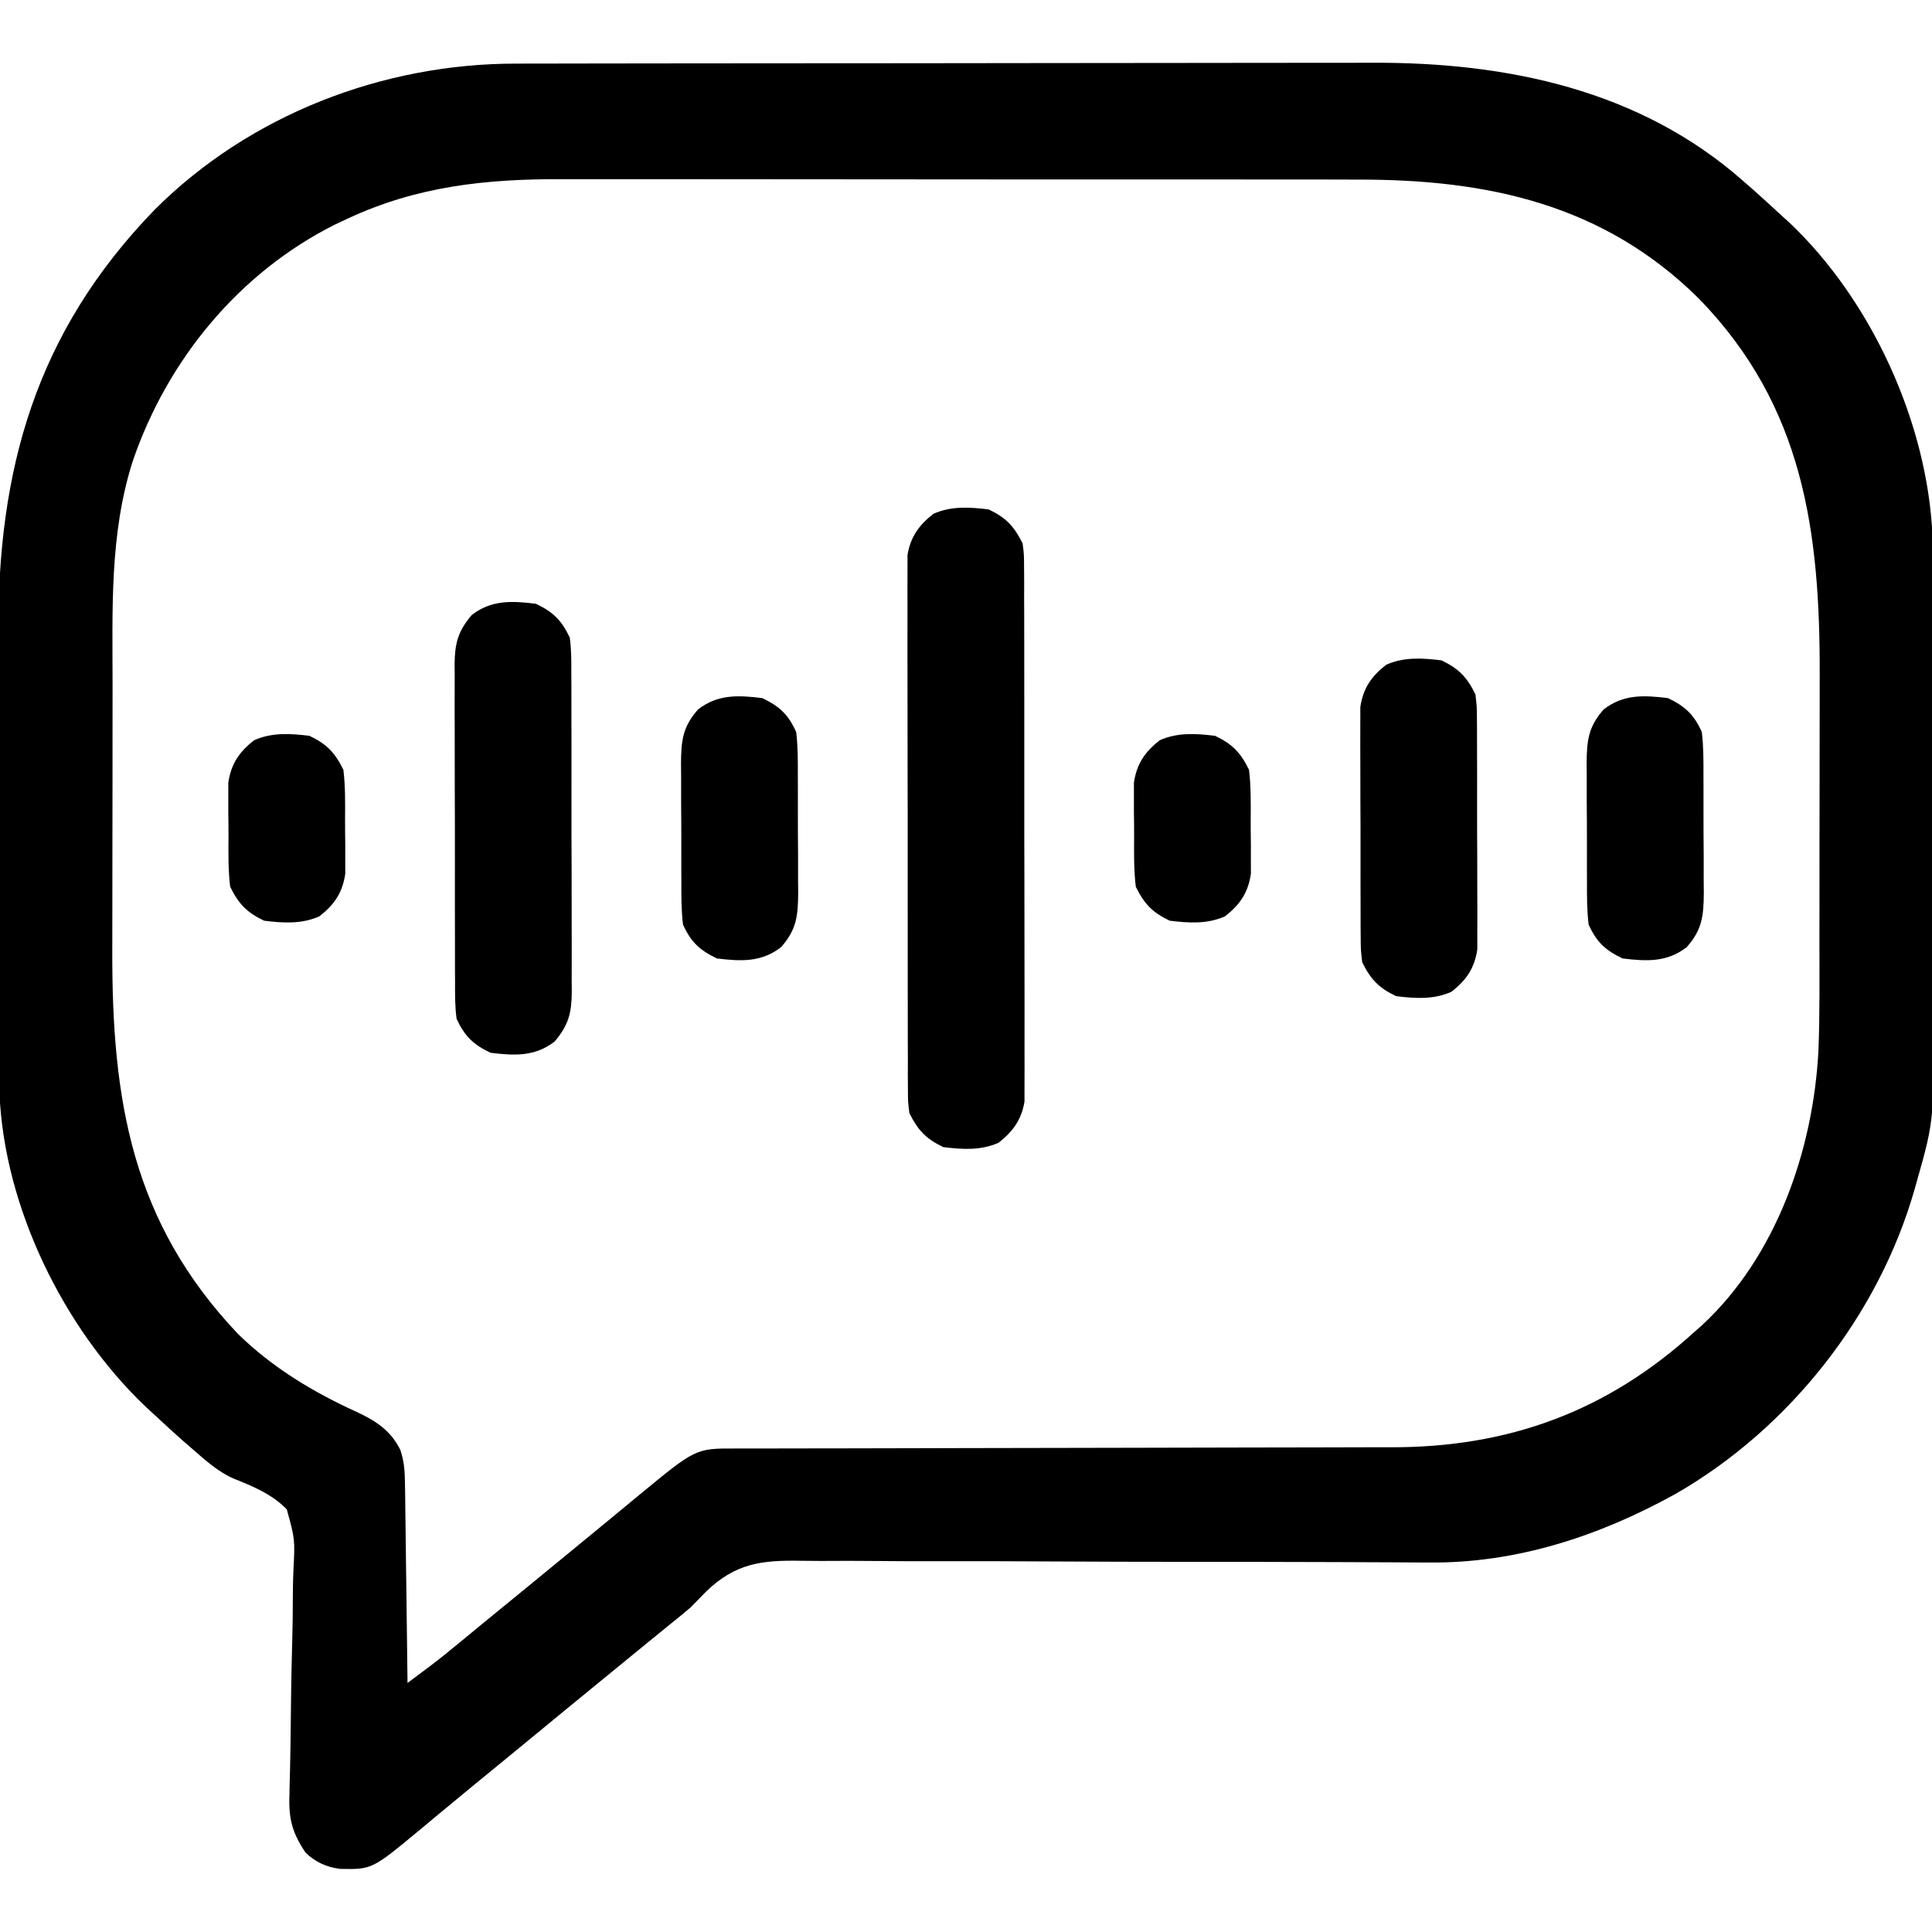
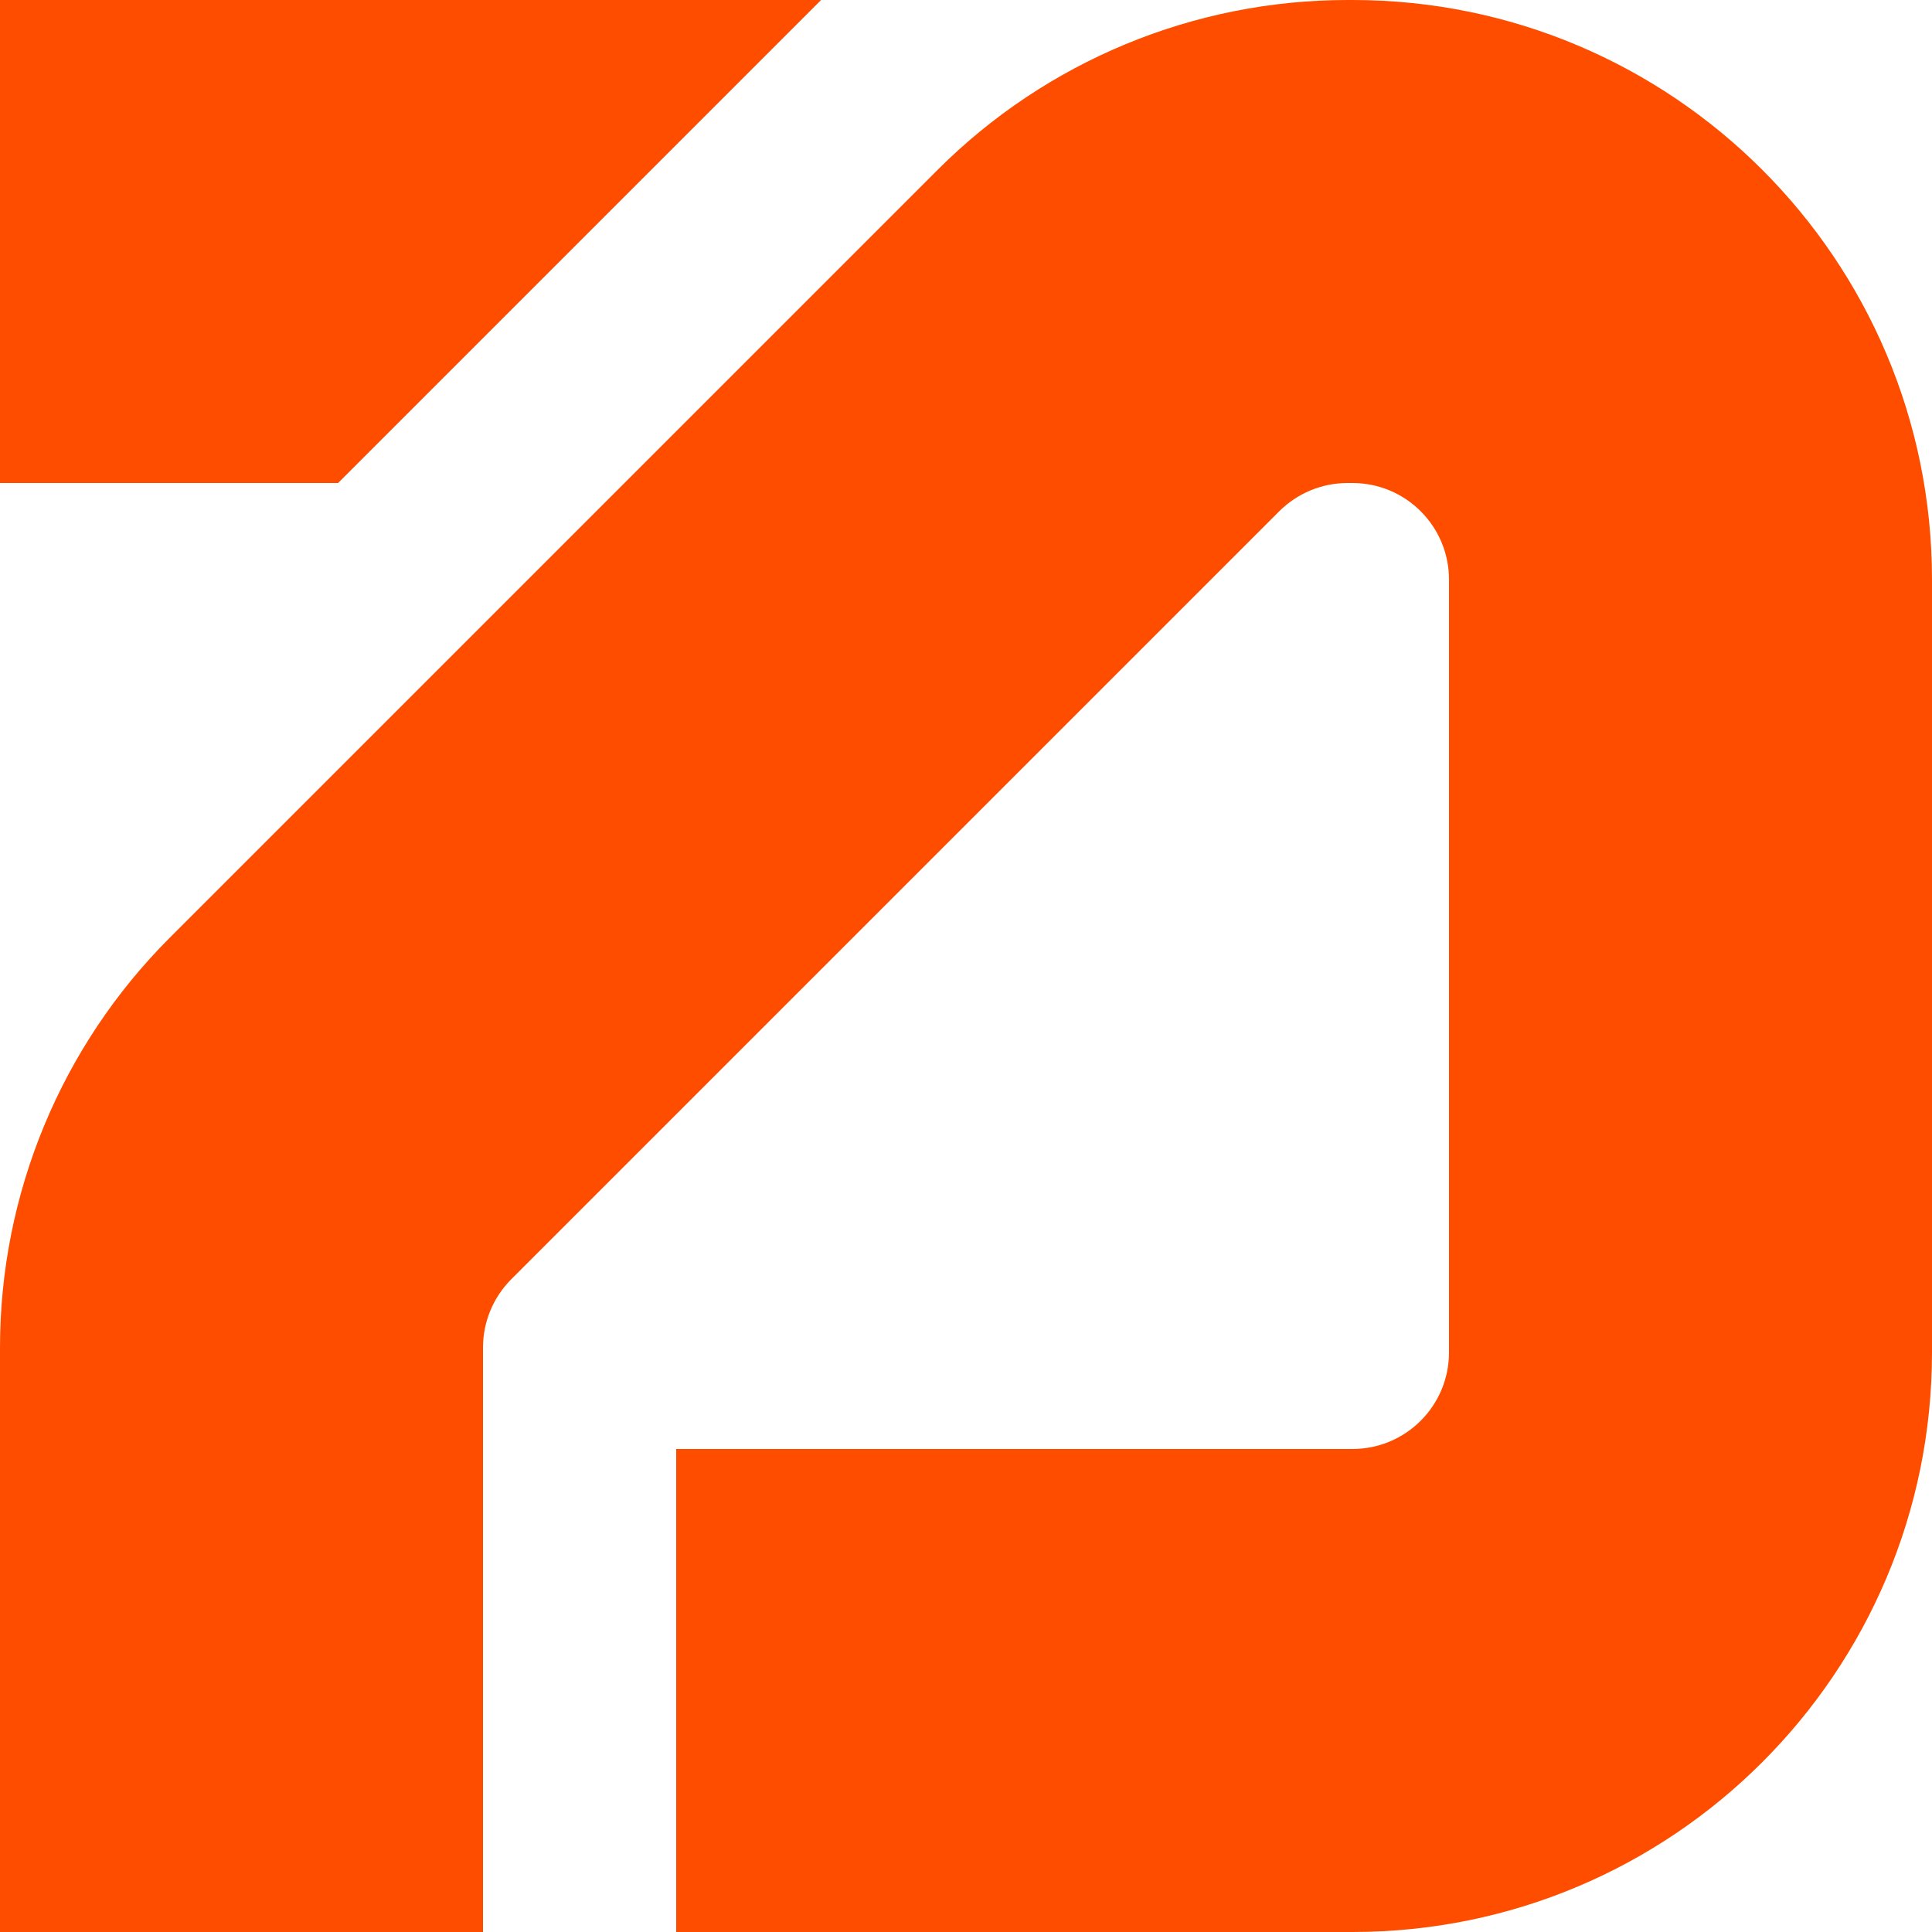
- <svg xmlns="http://www.w3.org/2000/svg" version="1.1" width="512" height="512">
-   <path d="M0 0 C1.056 -0.003 2.112 -0.006 3.2 -0.009 C6.721 -0.018 10.242 -0.019 13.762 -0.021 C16.294 -0.025 18.826 -0.03 21.358 -0.036 C28.227 -0.049 35.095 -0.055 41.963 -0.06 C46.261 -0.063 50.559 -0.067 54.856 -0.071 C66.781 -0.083 78.705 -0.094 90.629 -0.097 C91.391 -0.097 92.153 -0.098 92.938 -0.098 C93.702 -0.098 94.466 -0.098 95.252 -0.098 C96.8 -0.099 98.347 -0.099 99.894 -0.1 C100.662 -0.1 101.429 -0.1 102.22 -0.1 C114.635 -0.104 127.05 -0.122 139.466 -0.145 C152.245 -0.169 165.025 -0.181 177.805 -0.182 C184.967 -0.183 192.128 -0.189 199.29 -0.207 C206.036 -0.224 212.781 -0.226 219.526 -0.217 C221.989 -0.216 224.451 -0.221 226.914 -0.231 C262.464 -0.366 297.784 6.917 325.175 31.14 C326.015 31.873 326.856 32.605 327.722 33.359 C330.239 35.586 332.713 37.853 335.175 40.14 C335.841 40.741 336.508 41.342 337.194 41.961 C359.126 62.597 374.054 95.328 375.309 125.351 C375.313 126.454 375.318 127.557 375.322 128.694 C375.333 130.609 375.333 130.609 375.344 132.562 C375.347 133.96 375.349 135.357 375.352 136.754 C375.358 138.24 375.365 139.726 375.372 141.212 C375.393 146.077 375.403 150.943 375.413 155.808 C375.417 157.493 375.421 159.177 375.426 160.862 C375.445 168.787 375.459 176.711 375.467 184.636 C375.477 193.733 375.503 202.83 375.544 211.926 C375.574 218.988 375.589 226.05 375.592 233.112 C375.594 237.315 375.603 241.517 375.628 245.72 C375.824 279.79 375.824 279.79 371.175 296.14 C370.981 296.834 370.786 297.528 370.586 298.243 C361.044 331.736 337.321 361.768 307.187 379.058 C287.054 390.196 265.129 397.438 241.929 397.225 C240.761 397.22 240.761 397.22 239.57 397.216 C236.989 397.206 234.408 397.188 231.826 397.171 C229.964 397.163 228.102 397.155 226.24 397.148 C223.271 397.136 220.302 397.124 217.333 397.11 C209.975 397.075 202.616 397.059 195.257 397.054 C194.186 397.053 193.115 397.053 192.012 397.052 C187.599 397.049 183.186 397.047 178.773 397.045 C166.27 397.04 153.768 397.016 141.265 396.938 C131.316 396.877 121.367 396.854 111.417 396.877 C106.16 396.888 100.904 396.879 95.647 396.823 C90.698 396.77 85.752 396.77 80.803 396.808 C78.996 396.813 77.189 396.8 75.382 396.765 C64.902 396.578 58.096 397.446 50.33 404.888 C48.936 406.297 47.555 407.719 46.175 409.14 C44.32 410.706 42.448 412.253 40.55 413.765 C39.661 414.49 38.771 415.214 37.855 415.961 C36.97 416.68 36.086 417.399 35.175 418.14 C33.341 419.64 31.508 421.14 29.675 422.64 C26.996 424.833 24.317 427.025 21.636 429.215 C15.222 434.456 8.827 439.719 2.434 444.987 C-2.324 448.907 -7.09 452.818 -11.868 456.715 C-14.274 458.688 -16.67 460.671 -19.063 462.66 C-19.817 463.285 -20.572 463.91 -21.348 464.555 C-22.839 465.79 -24.327 467.029 -25.813 468.269 C-38.247 478.569 -38.247 478.569 -46.7 478.414 C-50.303 477.95 -53.192 476.642 -55.825 474.14 C-59.369 468.912 -60.374 465.128 -60.117 458.778 C-60.094 457.569 -60.094 457.569 -60.07 456.336 C-60.036 454.597 -59.994 452.858 -59.944 451.119 C-59.871 448.36 -59.833 445.603 -59.807 442.843 C-59.732 435.002 -59.636 427.162 -59.41 419.324 C-59.274 414.517 -59.217 409.714 -59.211 404.905 C-59.193 403.081 -59.147 401.257 -59.07 399.435 C-58.635 391.081 -58.635 391.081 -60.825 383.14 C-64.733 379.097 -69.818 377.022 -74.957 374.96 C-79.105 373.14 -82.44 370.09 -85.825 367.14 C-86.62 366.453 -87.416 365.766 -88.235 365.058 C-90.804 362.791 -93.321 360.479 -95.825 358.14 C-96.651 357.38 -97.478 356.619 -98.329 355.836 C-120.007 335.141 -135.706 303.044 -136.959 272.914 C-136.964 271.804 -136.968 270.693 -136.972 269.549 C-136.979 268.264 -136.987 266.979 -136.994 265.655 C-136.997 264.248 -136.999 262.841 -137.002 261.435 C-137.008 259.939 -137.015 258.443 -137.022 256.948 C-137.043 252.05 -137.053 247.152 -137.063 242.254 C-137.067 240.558 -137.071 238.862 -137.076 237.167 C-137.095 229.19 -137.109 221.213 -137.117 213.236 C-137.127 204.078 -137.153 194.921 -137.194 185.764 C-137.224 178.655 -137.239 171.546 -137.242 164.438 C-137.244 160.207 -137.253 155.977 -137.279 151.746 C-137.53 107.574 -127.376 71.237 -95.825 38.703 C-70.636 13.529 -35.354 -0.032 0 0 Z M-44.825 41.14 C-45.921 41.653 -47.016 42.167 -48.145 42.695 C-73.521 55.475 -92.366 78.403 -101.575 105.129 C-107.873 124.612 -106.987 145.054 -106.993 165.273 C-106.995 167.248 -106.998 169.223 -107 171.197 C-107.009 177.396 -107.011 183.596 -107.01 189.795 C-107.01 196.131 -107.02 202.466 -107.036 208.802 C-107.049 214.293 -107.055 219.784 -107.054 225.275 C-107.054 228.532 -107.057 231.788 -107.067 235.045 C-107.175 274.605 -101.926 306.933 -73.763 336.64 C-64.58 345.608 -53.838 352.073 -42.191 357.366 C-37.155 359.713 -33.196 362.328 -30.71 367.428 C-29.721 370.461 -29.547 372.937 -29.506 376.124 C-29.486 377.305 -29.466 378.486 -29.446 379.702 C-29.434 380.967 -29.423 382.232 -29.411 383.535 C-29.392 384.837 -29.372 386.14 -29.352 387.482 C-29.301 390.933 -29.261 394.383 -29.224 397.834 C-29.184 401.36 -29.133 404.886 -29.083 408.412 C-28.986 415.321 -28.902 422.231 -28.825 429.14 C-27.55 428.188 -26.275 427.234 -25 426.28 C-24.29 425.749 -23.58 425.219 -22.849 424.672 C-20.352 422.783 -17.926 420.821 -15.513 418.828 C-14.578 418.058 -13.643 417.289 -12.681 416.496 C-11.738 415.719 -10.796 414.941 -9.825 414.14 C-7.992 412.64 -6.159 411.14 -4.325 409.64 C-3.41 408.891 -2.495 408.143 -1.552 407.371 C0.203 405.935 1.958 404.501 3.714 403.066 C9.378 398.437 15.029 393.792 20.675 389.14 C22.141 387.933 23.607 386.726 25.073 385.519 C27.54 383.489 30.004 381.455 32.464 379.418 C47.533 366.985 47.533 366.985 57.963 367.009 C58.764 367.007 59.566 367.005 60.392 367.003 C63.089 366.997 65.785 366.998 68.482 366.999 C70.412 366.996 72.342 366.992 74.272 366.988 C78.437 366.98 82.601 366.975 86.765 366.972 C93.366 366.966 99.966 366.949 106.567 366.93 C108.828 366.924 111.09 366.918 113.352 366.911 C114.485 366.908 115.618 366.905 116.785 366.902 C132.152 366.86 147.518 366.827 162.884 366.815 C173.247 366.806 183.609 366.783 193.972 366.745 C199.449 366.725 204.926 366.713 210.404 366.718 C215.572 366.723 220.739 366.709 225.907 366.681 C227.789 366.674 229.671 366.674 231.553 366.681 C262.861 366.79 289.031 357.213 312.175 336.14 C312.839 335.559 313.503 334.978 314.187 334.379 C333.978 316.064 343.71 287.814 345.081 261.567 C345.462 251.723 345.34 241.857 345.343 232.008 C345.345 230.033 345.348 228.058 345.35 226.084 C345.358 219.884 345.361 213.685 345.36 207.486 C345.36 201.15 345.37 194.815 345.386 188.479 C345.399 182.988 345.404 177.497 345.404 172.006 C345.404 168.749 345.407 165.493 345.417 162.236 C345.521 124.053 341.193 90.871 313.429 62.308 C288.206 37.283 257.437 30.665 222.992 30.736 C220.481 30.731 217.969 30.724 215.457 30.716 C209.378 30.7 203.299 30.698 197.219 30.703 C192.271 30.707 187.322 30.705 182.373 30.7 C181.311 30.699 181.311 30.699 180.227 30.698 C178.788 30.696 177.349 30.695 175.909 30.693 C162.454 30.679 148.998 30.685 135.542 30.696 C123.277 30.706 111.011 30.693 98.746 30.669 C86.103 30.645 73.46 30.635 60.817 30.642 C53.738 30.646 46.66 30.643 39.581 30.626 C32.919 30.609 26.258 30.614 19.596 30.633 C17.166 30.637 14.736 30.634 12.307 30.623 C-7.928 30.542 -26.332 32.46 -44.825 41.14 Z " fill="#000000" transform="translate(136.825,16.85956)" />
-   <path d="M0 0 C4.61 2.184 6.749 4.489 9 9 C9.38 11.957 9.38 11.957 9.388 15.293 C9.398 16.562 9.407 17.831 9.418 19.138 C9.413 20.537 9.409 21.935 9.404 23.334 C9.41 24.812 9.417 26.291 9.425 27.77 C9.443 31.78 9.442 35.79 9.436 39.801 C9.433 43.151 9.439 46.5 9.445 49.85 C9.459 57.754 9.457 65.658 9.446 73.562 C9.435 81.712 9.449 89.861 9.475 98.011 C9.498 105.012 9.504 112.013 9.498 119.015 C9.495 123.195 9.497 127.374 9.515 131.554 C9.53 135.485 9.526 139.415 9.507 143.346 C9.504 144.787 9.507 146.228 9.517 147.668 C9.53 149.639 9.516 151.609 9.501 153.58 C9.501 154.681 9.501 155.783 9.501 156.917 C8.723 161.707 6.418 164.899 2.621 167.848 C-2.128 169.936 -6.922 169.619 -12 169 C-16.61 166.816 -18.749 164.511 -21 160 C-21.38 157.043 -21.38 157.043 -21.388 153.707 C-21.398 152.438 -21.407 151.169 -21.418 149.862 C-21.413 148.463 -21.409 147.065 -21.404 145.666 C-21.41 144.188 -21.417 142.709 -21.425 141.23 C-21.443 137.22 -21.442 133.21 -21.436 129.199 C-21.433 125.849 -21.439 122.5 -21.445 119.15 C-21.459 111.246 -21.457 103.342 -21.446 95.438 C-21.435 87.288 -21.449 79.139 -21.475 70.989 C-21.498 63.988 -21.504 56.987 -21.498 49.985 C-21.495 45.805 -21.497 41.626 -21.515 37.446 C-21.53 33.515 -21.526 29.585 -21.507 25.654 C-21.504 24.213 -21.507 22.772 -21.517 21.332 C-21.53 19.361 -21.516 17.391 -21.501 15.42 C-21.501 14.319 -21.501 13.217 -21.501 12.083 C-20.723 7.293 -18.418 4.101 -14.621 1.152 C-9.872 -0.936 -5.078 -0.619 0 0 Z " fill="#000000" transform="translate(262,135)" />
-   <path d="M0 0 C4.585 2.172 6.884 4.432 9 9 C9.442 12.248 9.42 15.47 9.404 18.744 C9.411 19.72 9.418 20.696 9.425 21.702 C9.443 24.925 9.439 28.148 9.434 31.371 C9.438 33.614 9.443 35.857 9.449 38.1 C9.458 42.8 9.456 47.5 9.446 52.199 C9.435 58.22 9.455 64.24 9.484 70.26 C9.502 74.892 9.502 79.523 9.496 84.155 C9.496 86.375 9.502 88.594 9.515 90.814 C9.53 93.918 9.519 97.022 9.502 100.127 C9.511 101.042 9.521 101.957 9.531 102.899 C9.467 108.426 8.707 111.626 5 116 C-0.223 120.056 -5.653 119.774 -12 119 C-16.585 116.828 -18.884 114.568 -21 110 C-21.442 106.752 -21.42 103.53 -21.404 100.256 C-21.411 99.28 -21.418 98.304 -21.425 97.298 C-21.443 94.075 -21.439 90.852 -21.434 87.629 C-21.438 85.386 -21.443 83.143 -21.449 80.9 C-21.458 76.2 -21.456 71.5 -21.446 66.801 C-21.435 60.78 -21.455 54.76 -21.484 48.74 C-21.502 44.108 -21.502 39.477 -21.496 34.845 C-21.496 32.625 -21.502 30.406 -21.515 28.186 C-21.53 25.082 -21.519 21.978 -21.502 18.873 C-21.511 17.958 -21.521 17.043 -21.531 16.101 C-21.467 10.574 -20.707 7.374 -17 3 C-11.777 -1.056 -6.347 -0.774 0 0 Z " fill="#000000" transform="translate(142,160)" />
-   <path d="M0 0 C4.603 2.181 6.777 4.478 9 9 C9.388 12.256 9.388 12.256 9.404 15.99 C9.411 16.674 9.418 17.357 9.425 18.061 C9.443 20.311 9.439 22.559 9.434 24.809 C9.438 26.379 9.443 27.949 9.449 29.52 C9.458 32.807 9.456 36.094 9.446 39.382 C9.435 43.587 9.455 47.79 9.484 51.995 C9.502 55.237 9.502 58.478 9.496 61.721 C9.496 63.27 9.502 64.82 9.515 66.37 C9.53 68.54 9.519 70.71 9.502 72.881 C9.502 74.114 9.501 75.346 9.501 76.617 C8.763 81.601 6.571 84.78 2.621 87.848 C-2.128 89.936 -6.922 89.619 -12 89 C-16.603 86.819 -18.777 84.522 -21 80 C-21.388 76.744 -21.388 76.744 -21.404 73.01 C-21.411 72.326 -21.418 71.643 -21.425 70.939 C-21.443 68.689 -21.439 66.441 -21.434 64.191 C-21.438 62.621 -21.443 61.051 -21.449 59.48 C-21.458 56.193 -21.456 52.906 -21.446 49.618 C-21.435 45.413 -21.455 41.21 -21.484 37.005 C-21.502 33.763 -21.502 30.522 -21.496 27.279 C-21.496 25.73 -21.502 24.18 -21.515 22.63 C-21.53 20.46 -21.519 18.29 -21.502 16.119 C-21.502 14.886 -21.501 13.654 -21.501 12.383 C-20.763 7.399 -18.571 4.22 -14.621 1.152 C-9.872 -0.936 -5.078 -0.619 0 0 Z " fill="#000000" transform="translate(382,175)" />
-   <path d="M0 0 C4.582 2.17 6.942 4.403 9 9 C9.459 12.81 9.444 16.6 9.434 20.434 C9.439 21.544 9.444 22.655 9.449 23.799 C9.456 26.145 9.455 28.491 9.446 30.837 C9.438 34.421 9.466 38.004 9.498 41.588 C9.5 43.87 9.499 46.152 9.496 48.434 C9.513 50.037 9.513 50.037 9.53 51.673 C9.473 57.763 9.092 61.377 5 66 C-0.223 70.056 -5.653 69.774 -12 69 C-16.582 66.83 -18.942 64.597 -21 60 C-21.459 56.19 -21.444 52.4 -21.434 48.566 C-21.439 47.456 -21.444 46.345 -21.449 45.201 C-21.456 42.855 -21.455 40.509 -21.446 38.163 C-21.438 34.579 -21.466 30.996 -21.498 27.412 C-21.5 25.13 -21.499 22.848 -21.496 20.566 C-21.507 19.497 -21.519 18.429 -21.53 17.327 C-21.473 11.237 -21.092 7.623 -17 3 C-11.777 -1.056 -6.347 -0.774 0 0 Z " fill="#000000" transform="translate(442,185)" />
-   <path d="M0 0 C4.582 2.17 6.942 4.403 9 9 C9.459 12.81 9.444 16.6 9.434 20.434 C9.439 21.544 9.444 22.655 9.449 23.799 C9.456 26.145 9.455 28.491 9.446 30.837 C9.438 34.421 9.466 38.004 9.498 41.588 C9.5 43.87 9.499 46.152 9.496 48.434 C9.513 50.037 9.513 50.037 9.53 51.673 C9.473 57.763 9.092 61.377 5 66 C-0.223 70.056 -5.653 69.774 -12 69 C-16.582 66.83 -18.942 64.597 -21 60 C-21.459 56.19 -21.444 52.4 -21.434 48.566 C-21.439 47.456 -21.444 46.345 -21.449 45.201 C-21.456 42.855 -21.455 40.509 -21.446 38.163 C-21.438 34.579 -21.466 30.996 -21.498 27.412 C-21.5 25.13 -21.499 22.848 -21.496 20.566 C-21.507 19.497 -21.519 18.429 -21.53 17.327 C-21.473 11.237 -21.092 7.623 -17 3 C-11.777 -1.056 -6.347 -0.774 0 0 Z " fill="#000000" transform="translate(202,185)" />
-   <path d="M0 0 C4.604 2.181 6.777 4.477 9 9 C9.538 13.421 9.473 17.843 9.446 22.292 C9.438 24.428 9.466 26.562 9.498 28.697 C9.5 30.068 9.499 31.438 9.496 32.809 C9.499 34.662 9.499 34.662 9.502 36.552 C8.771 41.576 6.602 44.755 2.621 47.848 C-2.128 49.936 -6.922 49.619 -12 49 C-16.604 46.819 -18.777 44.523 -21 40 C-21.538 35.579 -21.473 31.157 -21.446 26.708 C-21.438 24.572 -21.466 22.438 -21.498 20.303 C-21.5 18.932 -21.499 17.562 -21.496 16.191 C-21.498 14.956 -21.5 13.72 -21.502 12.448 C-20.771 7.424 -18.602 4.245 -14.621 1.152 C-9.872 -0.936 -5.078 -0.619 0 0 Z " fill="#000000" transform="translate(322,195)" />
-   <path d="M0 0 C4.604 2.181 6.777 4.477 9 9 C9.538 13.421 9.473 17.843 9.446 22.292 C9.438 24.428 9.466 26.562 9.498 28.697 C9.5 30.068 9.499 31.438 9.496 32.809 C9.499 34.662 9.499 34.662 9.502 36.552 C8.771 41.576 6.602 44.755 2.621 47.848 C-2.128 49.936 -6.922 49.619 -12 49 C-16.604 46.819 -18.777 44.523 -21 40 C-21.538 35.579 -21.473 31.157 -21.446 26.708 C-21.438 24.572 -21.466 22.438 -21.498 20.303 C-21.5 18.932 -21.499 17.562 -21.496 16.191 C-21.498 14.956 -21.5 13.72 -21.502 12.448 C-20.771 7.424 -18.602 4.245 -14.621 1.152 C-9.872 -0.936 -5.078 -0.619 0 0 Z " fill="#000000" transform="translate(82,195)" />
+ <svg xmlns="http://www.w3.org/2000/svg" width="40" height="40" viewBox="0 0 40 40" fill="none">
+   <path d="M30 28V12C30 10.895 29.105 10 28 10H27.899C27.369 10 26.86 10.211 26.485 10.586L10.586 26.485C10.211 26.86 10 27.369 10 27.899V40H0V27.899C2.15312e-05 24.717 1.264 21.665 3.515 19.414L19.414 3.515C21.665 1.264 24.717 2.1373e-05 27.899 0H28C34.627 0 40 5.373 40 12V28C40 34.627 34.627 40 28 40H14V30H28C29.105 30 30 29.105 30 28Z M0 0H17L7 10H0V0Z" fill="#FF4D00" />
</svg>
